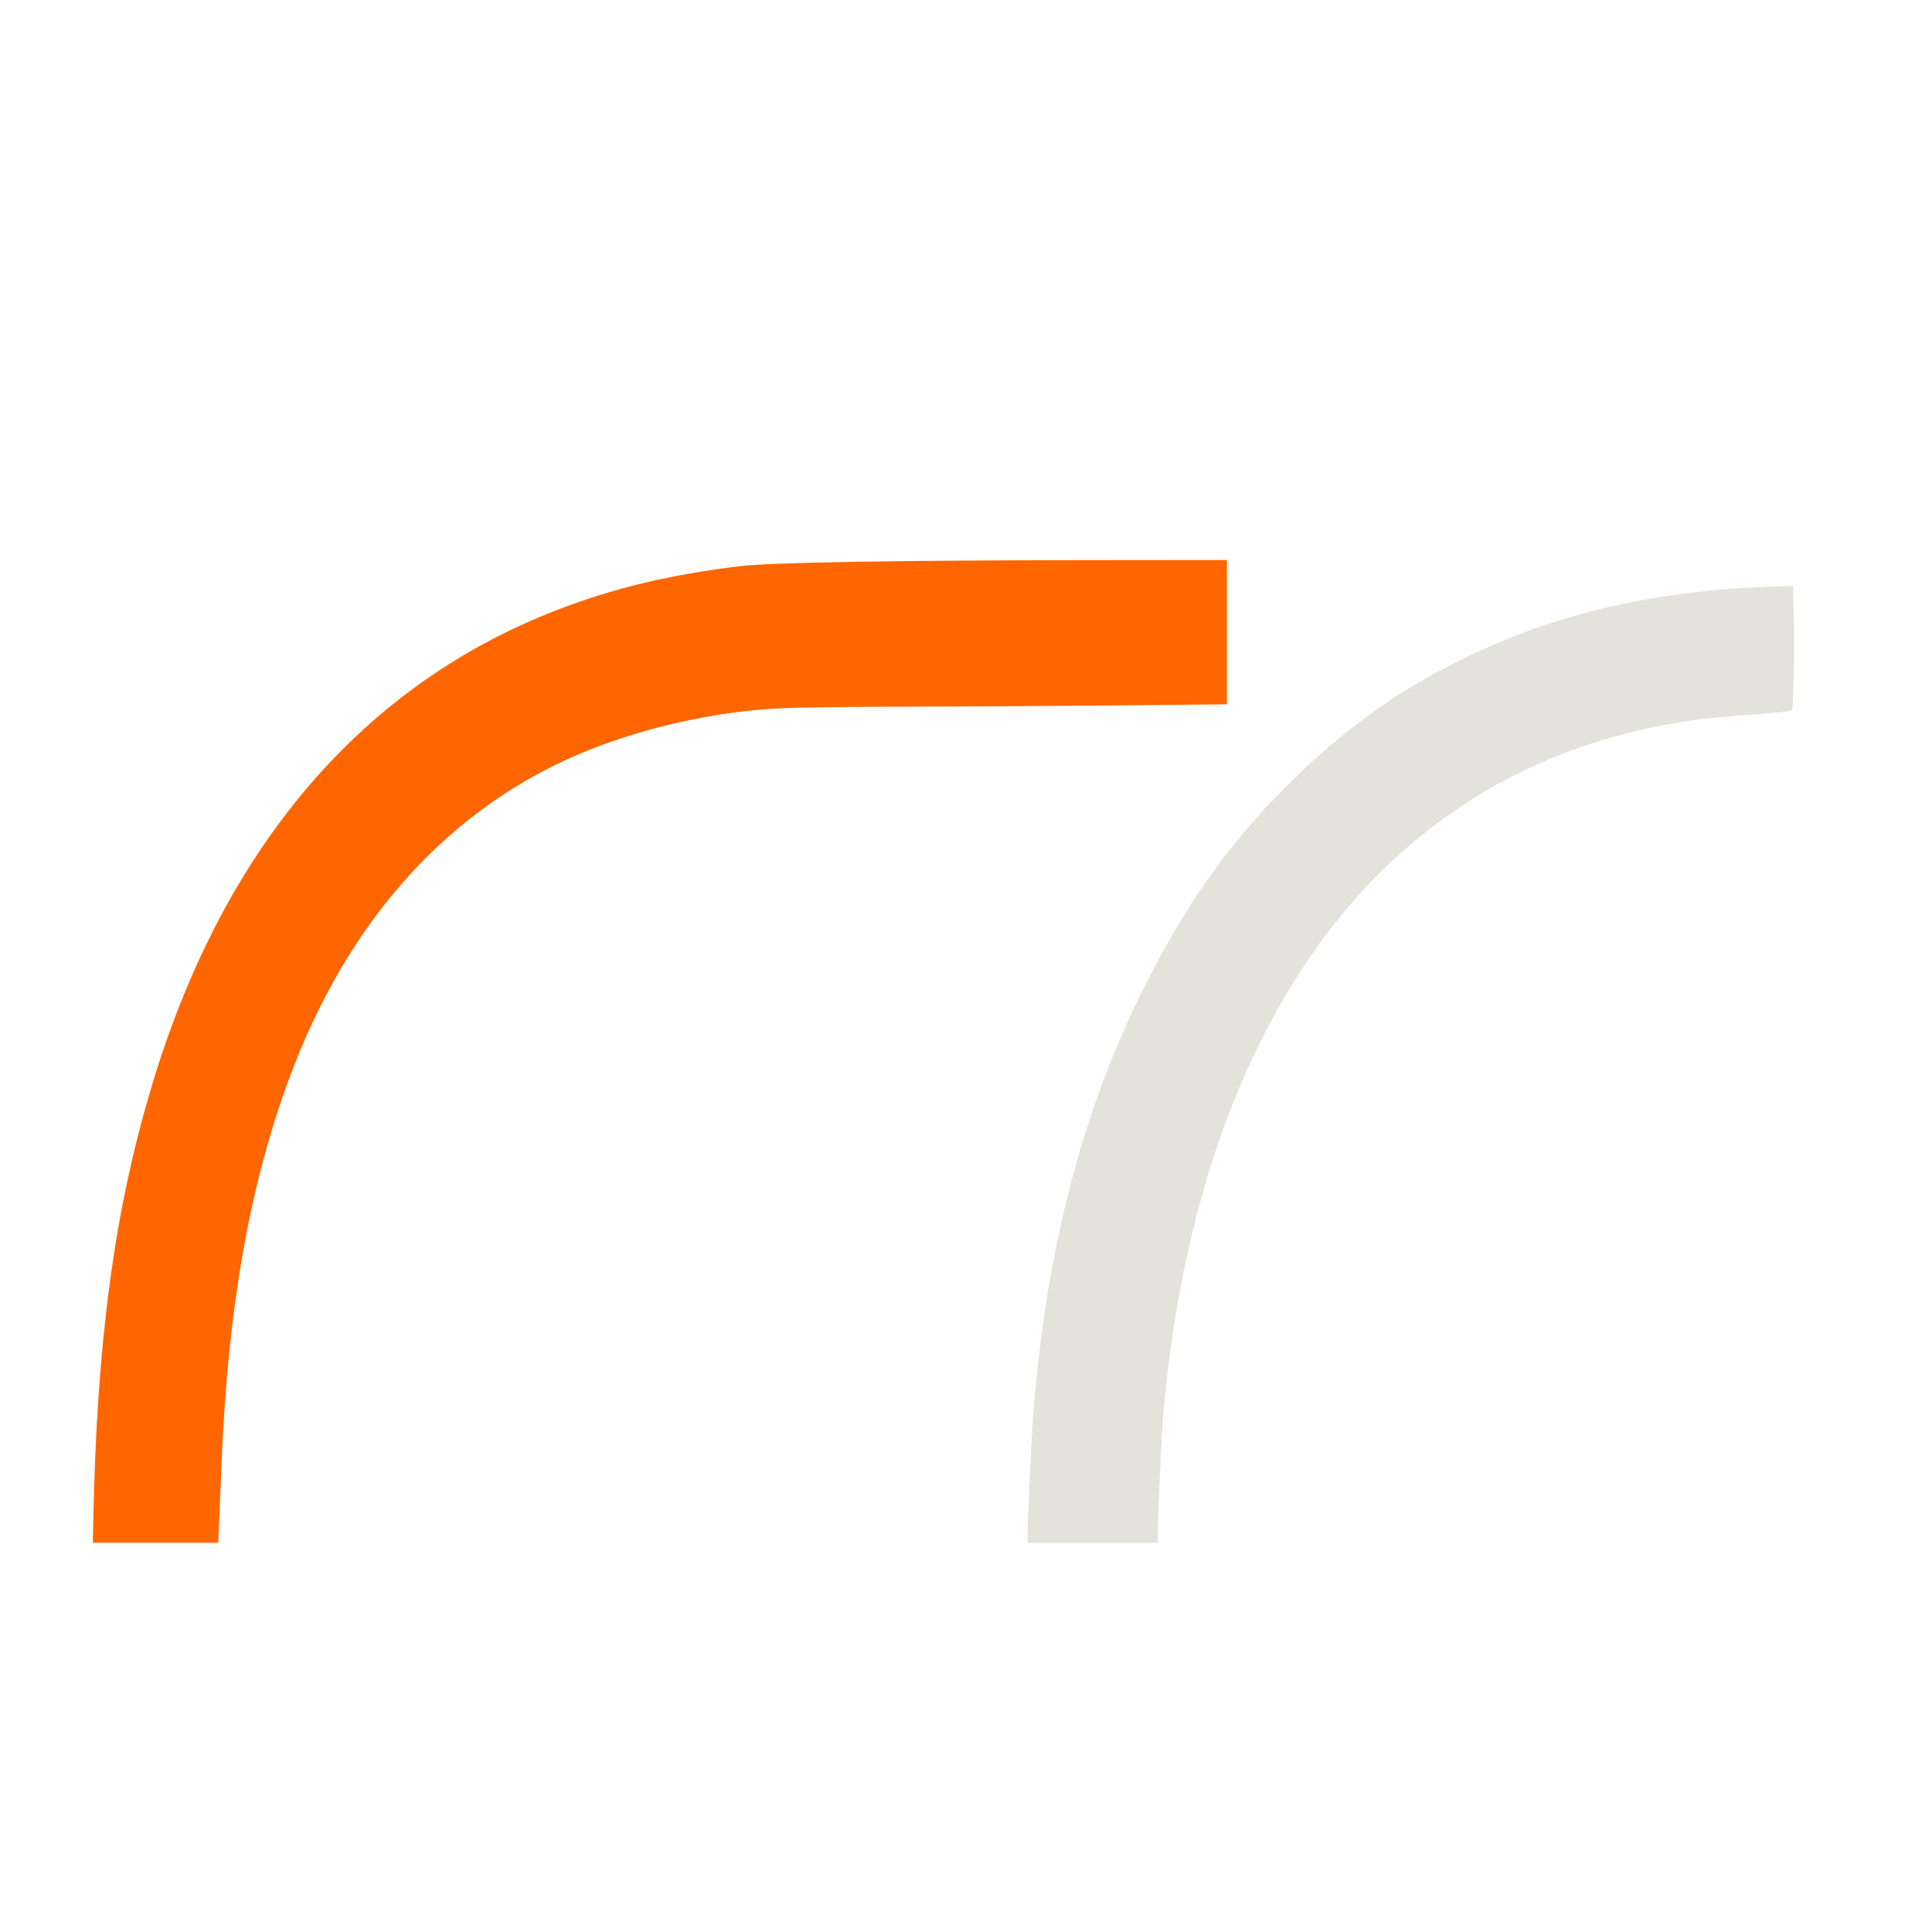
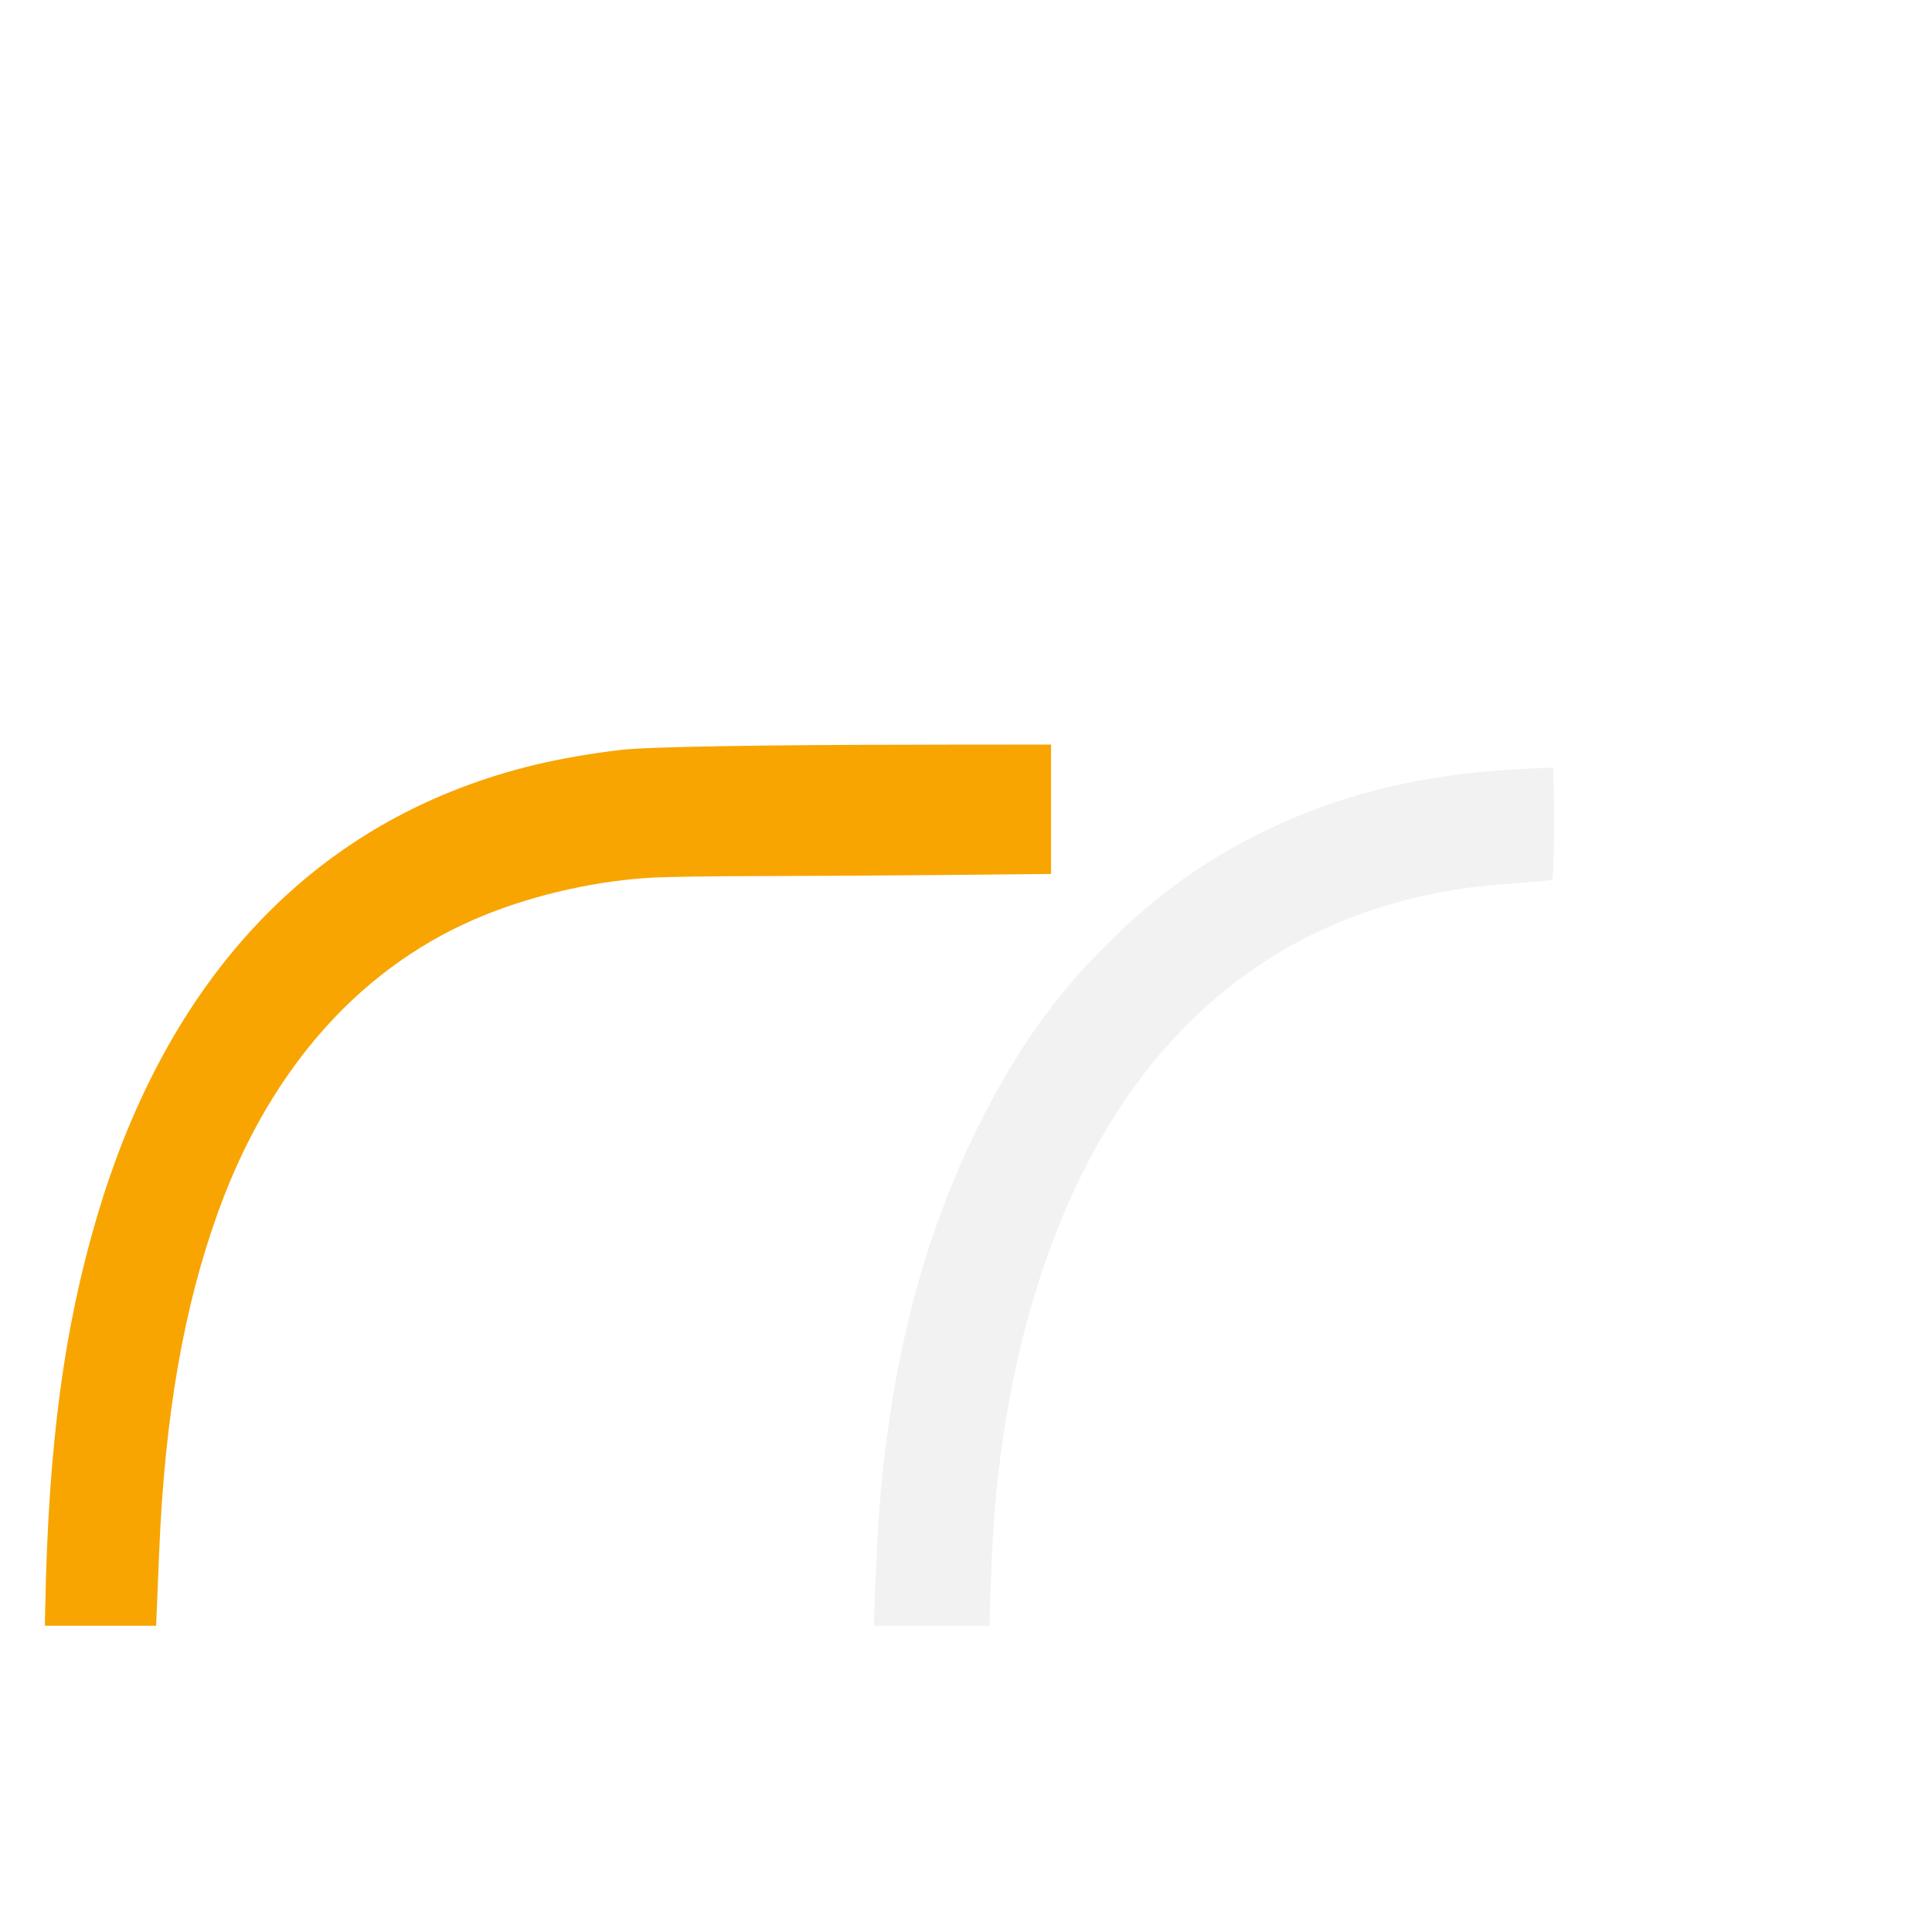
- <svg xmlns="http://www.w3.org/2000/svg" width="512" height="512" viewBox="0 0 135.467 135.467" version="1.1" id="svg5" xml:space="preserve">
+ <svg xmlns="http://www.w3.org/2000/svg" width="512" height="512" viewBox="0 0 512 512" version="1.1" id="svg5" xml:space="preserve">
  <defs id="defs2" />
-   <g id="layer1">
-     <path style="fill:#ff6600;stroke-width:0.114" d="M 6.538,106.738 C 6.787,94.026 8.012,84.904 10.652,76.108 15.672,59.377 25.447,47.956 39.248,42.697 c 3.945,-1.504 7.76,-2.406 12.71,-3.007 2.075,-0.252 11.151,-0.405 24.592,-0.416 l 9.479,-0.008 v 5.059 5.059 l -8.349,0.081 c -4.592,0.045 -11.14,0.083 -14.553,0.086 -3.412,0.002 -7.213,0.053 -8.447,0.113 -4.35,0.211 -9.238,1.276 -13.348,2.909 -9.646,3.832 -16.945,11.841 -21.095,23.148 -2.761,7.521 -4.264,16.103 -4.7,26.825 -0.064,1.582 -0.144,3.496 -0.177,4.253 l -0.06,1.377 H 10.906 6.51 Z" id="path331" />
-     <path style="fill:#e3e2db;stroke-width:0.124" d="m 72.044,107.779 c 0.003,-1.038 0.264,-6.707 0.379,-8.231 0.886,-11.783 3.443,-21.672 7.88,-30.477 3.108,-6.167 6.269,-10.501 10.851,-14.873 3.553,-3.391 7.1,-5.881 11.356,-7.971 6.381,-3.134 13.155,-4.749 21.321,-5.083 l 1.892,-0.077 0.052,2.436 c 0.054,2.541 -0.031,6.225 -0.145,6.336 -0.036,0.035 -1.276,0.152 -2.755,0.259 -1.478,0.107 -3.28,0.278 -4.003,0.38 -8.982,1.266 -16.415,4.925 -22.447,11.05 -8.291,8.42 -13.485,21.6 -14.863,37.715 -0.131,1.53 -0.37,6.728 -0.375,8.17 l -0.003,0.765 h -4.57 -4.57 z" id="path402" />
+   <g id="layer4" style="display:none">
+     <path style="display:inline;fill:#f2f2f2;fill-opacity:1;stroke-width:0.482" d="m 181.358,423.73 c -29.823,-1.063 -43.044,-2.931 -53.908,-7.615 -16.637,-7.172 -30.659,-22.162 -36.669,-39.197 -5.661,-16.047 -6.645,-37.991 -6.205,-138.403 0.248,-56.668 0.452,-65.99 1.768,-80.791 1.427,-16.049 4.572,-26.212 11.243,-36.325 5.291,-8.021 12.07,-14.867 19.862,-20.058 11.762,-7.836 21.956,-10.552 46.545,-12.4 10.578,-0.795 145.072,-1.176 163.512,-0.464 16.547,0.639 28.767,1.657 35.494,2.955 13.445,2.595 23.904,7.974 33.611,17.287 12.767,12.248 18.792,24.148 21.273,42.011 1.348,9.706 1.736,16.569 2.279,40.275 0.644,28.134 0.296,138.441 -0.474,150.489 -1.431,22.384 -3.087,31.11 -7.82,41.213 -6.087,12.995 -18.318,25.588 -31.064,31.985 -10.321,5.18 -21.194,7.269 -44.375,8.528 -11.279,0.612 -140.301,1.037 -155.071,0.51 z m 150.489,-26.025 c 14.556,-0.607 24.883,-1.604 29.993,-2.895 13.54,-3.421 25.881,-15.741 29.37,-29.321 2.795,-10.881 3.364,-25.323 3.669,-93.211 0.33,-73.255 -0.361,-106.337 -2.502,-119.881 -1.753,-11.086 -5.508,-18.266 -13.35,-25.527 -7.103,-6.576 -14.215,-9.725 -24.992,-11.065 -9.69,-1.205 -22.918,-1.679 -63.427,-2.272 -52.79,-0.773 -121.825,0.236 -137.707,2.013 -14.351,1.605 -22.624,5.792 -31.121,15.75 -6.697,7.848 -9.11,15.433 -10.328,32.456 -1.085,15.173 -1.587,57.309 -1.331,111.902 0.349,74.519 1.074,85.948 6.135,96.659 2.018,4.271 6.512,10.198 9.996,13.182 11.876,10.174 19.8,11.764 63.224,12.686 23.903,0.508 127.051,0.162 142.372,-0.477 z" id="path1485" />
+     <path style="display:inline;fill:#f8a502;fill-opacity:1;stroke-width:0.482" d="m 178.706,369.221 c -16.308,-0.382 -18.575,-0.843 -24.606,-5.004 -3.847,-2.654 -4.7,-3.53 -7.585,-7.792 -3.212,-4.744 -3.262,-4.868 -4.187,-10.349 -2.294,-13.59 -2.912,-32.937 -2.918,-91.403 -0.006,-54.704 0.681,-76.235 2.702,-84.65 2.68,-11.162 12.849,-21.51 23.891,-24.313 8.679,-2.203 24.209,-2.685 86.501,-2.683 74.725,0.003 83.238,0.472 92.85,5.121 2.902,1.404 4.582,2.717 8.491,6.64 6.973,6.996 9.023,11.57 10.289,22.953 1.17,10.523 1.568,37.569 1.325,90.082 -0.275,59.391 -0.532,65.591 -3.283,79.19 -0.739,3.651 -1.359,5.257 -3.127,8.093 -3.163,5.075 -4.185,6.146 -8.854,9.286 -3.971,2.67 -4.474,2.867 -10.373,4.062 l -6.199,1.256 -71.188,-0.098 c -39.153,-0.054 -76.831,-0.23 -83.729,-0.392 z" id="path1487" />
+   </g>
+   <g id="layer1" style="display:none">
+     <path style="display:inline;fill:#f2f2f2;fill-opacity:1;stroke-width:0.705" d="m 174.85,424.747 c -27.286,-0.85 -36.799,-2.418 -48.295,-7.962 -20.359,-9.819 -34.938,-28.966 -38.766,-50.914 -2.146,-12.304 -2.604,-36.314 -2.294,-120.164 0.315,-85.241 0.484,-90.367 3.391,-102.849 5.742,-24.656 27.774,-45.949 52.892,-51.116 12.491,-2.569 24.739,-2.887 111.684,-2.895 86.821,-0.008 97.409,0.264 111.04,2.85 23.216,4.404 44.101,22.768 51.895,45.629 4.08,11.968 4.98,26.397 5.55,88.992 0.427,46.843 -0.529,117.725 -1.759,130.433 -1.538,15.894 -4.2,24.083 -11.384,35.024 -7.348,11.191 -16.878,19.505 -28.995,25.297 -11.234,5.37 -19.851,6.704 -49.85,7.716 -22.791,0.769 -130.007,0.74 -155.109,-0.041 z m 170.424,-26.06 c 17.94,-1.159 26.004,-3.88 34.624,-11.68 7.832,-7.088 12.576,-15.74 14.199,-25.896 1.551,-9.707 2.117,-37.569 2.117,-104.124 0,-83.471 -0.657,-102.211 -3.936,-112.27 -2.504,-7.683 -10.617,-17.474 -18.717,-22.59 -9.282,-5.862 -14.175,-6.588 -51.358,-7.616 -33.897,-0.938 -147.259,-0.423 -162.159,0.736 -13.32,1.036 -16.44,1.716 -23.258,5.072 -4.704,2.315 -7.195,4.164 -11.647,8.645 -6.669,6.713 -10.287,13.29 -11.971,21.765 -1.892,9.523 -2.459,34.03 -2.459,106.259 0,71.881 0.556,96.276 2.418,106.134 2.088,11.051 9.173,21.32 19.248,27.897 10.157,6.631 16.305,7.625 51.992,8.406 33.235,0.728 146.255,0.21 160.906,-0.737 z" id="path1341" />
+     <path style="display:inline;fill:#f2f2f2;fill-opacity:1;stroke-width:0.705" d="m 164.252,367.134 c -10.136,-2.282 -18.399,-10.463 -20.746,-20.538 -1.531,-6.572 -1.585,-165.158 -0.059,-171.547 2.379,-9.959 11.211,-18.445 21.401,-20.562 7.731,-1.607 169.501,-1.612 177.137,-0.006 6.839,1.439 12.567,5.427 16.957,11.808 5.774,8.393 5.565,4.825 5.564,94.775 -4.8e-4,66.844 -0.156,79.127 -1.054,83.399 -1.812,8.614 -5.521,14.283 -12.221,18.677 -8.444,5.537 -4.397,5.322 -98.726,5.252 -75.29,-0.056 -83.433,-0.172 -88.253,-1.257 z m 175.775,-20.019 c 4.415,-2.893 4.112,3.199 4.255,-85.599 0.143,-88.672 0.389,-83.302 -3.975,-86.534 -1.944,-1.44 -2.77,-1.478 -35.87,-1.676 l -33.88,-0.202 0.572,1.612 c 0.315,0.887 0.69,16.35 0.833,34.362 0.224,28.087 0.101,33.471 -0.865,37.813 -1.482,6.663 -5.656,12.75 -11.559,16.858 -7.509,5.226 -9.952,5.452 -54.725,5.068 -20.94,-0.179 -39.103,-0.556 -40.364,-0.836 l -2.291,-0.51 v 36.765 c 0,39.565 0.077,40.459 3.642,42.47 0.905,0.511 3.867,1.135 6.581,1.386 2.714,0.252 41.118,0.414 85.341,0.362 75.538,-0.09 80.521,-0.171 82.304,-1.339 z m -92.206,-99.226 c 4.526,-2.265 4.58,-2.698 4.582,-36.508 0.001,-33.25 -0.085,-34.044 -3.963,-36.585 -1.845,-1.209 -4.385,-1.289 -41.159,-1.289 -36.773,0 -39.313,0.08 -41.159,1.289 -3.876,2.54 -3.964,3.349 -3.964,36.431 0,31.768 0.146,33.448 3.122,35.916 2.028,1.682 9.721,2.001 45.878,1.9 29.174,-0.081 34.876,-0.261 36.662,-1.155 z" id="path1343" />
+   </g>
+   <g id="layer3" style="display:none" transform="matrix(4.510093,0,0,4.510093,-48.24021,-3.18268)">
+     <path style="display:inline;fill:#f8a502;fill-opacity:1;stroke-width:0.264" d="m 51.644,363.911 c -1.153,-0.1 -1.888,-0.296 -2.063,-0.55 -0.292,-0.425 -0.159,-13.95 0.301,-30.742 1.671,-60.922 8.951,-98.716 23.698,-123.039 11.389,-18.783 29.16,-29.968 55.192,-34.735 9.497,-1.739 16.086,-2.275 30.148,-2.452 l 11.809,-0.149 v 14.11 14.11 l -9.302,0.164 c -10.116,0.178 -14.363,0.433 -21.044,1.263 -16.334,2.027 -28.838,6.957 -36.084,14.225 -6.758,6.778 -11.8,16.845 -16.007,31.958 -5.099,18.314 -7.987,40.073 -9.383,70.691 -0.239,5.242 -0.653,23.157 -0.89,38.466 -0.054,3.523 -0.146,6.445 -0.203,6.494 -0.197,0.169 -24.379,0.34 -26.172,0.186 z" id="path1221" transform="scale(0.2645833)" />
+     <path style="display:inline;fill:#f2f2f2;stroke-width:0.264" d="m 145.793,363.971 c -2.37,-0.206 -2.243,-0.034 -2.241,-3.057 0.004,-6.29 1.079,-22.293 1.846,-27.496 1.733,-11.745 4.623,-20.261 9.193,-27.084 4.096,-6.117 7.76,-9.472 16.751,-15.343 12.483,-8.15 14.784,-9.948 19.848,-15.502 10.491,-11.509 15.887,-22.863 18.437,-38.798 0.539,-3.368 0.89,-15.939 1.114,-39.885 l 0.182,-19.442 1.871,-0.142 c 1.029,-0.078 8.165,-0.21 15.857,-0.292 7.692,-0.083 26.869,-0.322 42.616,-0.532 15.747,-0.21 29.355,-0.384 30.24,-0.386 l 1.609,-0.004 0.163,23.815 c 0.2,29.254 0.491,34.974 2.189,43.034 3.418,16.225 14.147,32.561 27.352,41.644 1.34,0.922 4.811,3.205 7.715,5.074 8.44,5.433 12.8,8.989 16.305,13.299 6.167,7.583 10.275,18.484 11.905,31.593 0.801,6.443 1.468,18.576 1.475,26.85 l 0.002,2.837 h -12.246 -12.246 l -0.151,-2.441 c -0.083,-1.342 -0.221,-4.4 -0.306,-6.795 -0.527,-14.809 -2.255,-25.756 -5.092,-32.253 -1.837,-4.208 -4.64,-6.793 -13.235,-12.202 -11.028,-6.941 -16.991,-11.737 -22.985,-18.485 -14.436,-16.252 -22.544,-34.367 -24.622,-55.013 -0.571,-5.67 -0.899,-13.325 -1.111,-25.926 l -0.181,-10.753 H 257.018 235.991 l -0.172,10.489 c -0.32,19.487 -1.026,28.553 -2.862,36.745 -3.914,17.466 -11.156,31.393 -23.363,44.93 -5.244,5.815 -11.549,11.001 -19.644,16.156 -10.332,6.58 -12.718,8.49 -14.958,11.97 -3.301,5.129 -5.323,15.195 -6.104,30.384 -0.145,2.83 -0.266,6.406 -0.267,7.945 -10e-4,1.54 -0.078,3.351 -0.17,4.024 l -0.168,1.224 -10.717,-0.044 c -5.894,-0.024 -11.192,-0.086 -11.773,-0.136 z" id="path1225" transform="scale(0.2645833)" />
+     <path style="display:inline;fill:#f8a502;fill-opacity:1;stroke-width:0.264" d="m 437.597,363.924 c -1.621,-0.092 -3.031,-0.252 -3.133,-0.355 -0.102,-0.103 -0.343,-8.118 -0.536,-17.812 -0.498,-25.054 -0.976,-35.7 -2.239,-49.95 -3.55,-40.035 -11.377,-66.605 -23.296,-79.082 -1.284,-1.344 -3.124,-3.026 -4.09,-3.739 -6.703,-4.944 -17.083,-8.732 -29.337,-10.705 -7.529,-1.212 -19.129,-1.894 -27.899,-1.639 l -5.607,0.163 v -14.518 -14.518 l 2.705,0.136 c 1.488,0.075 5.733,0.199 9.434,0.277 12.565,0.263 20.42,0.927 28.499,2.411 23.998,4.407 40.821,13.611 52.022,28.462 15.321,20.314 23.889,53.354 26.995,104.1 0.877,14.336 1.459,33.601 1.464,48.488 l 0.003,8.246 -7.323,10e-4 c -4.027,5.3e-4 -8.985,0.046 -11.017,0.102 -2.032,0.056 -5.021,0.025 -6.642,-0.067 z" id="path1227" transform="scale(0.2645833)" />
+   </g>
+   <g id="layer1-4" transform="matrix(3.353212,0,0,3.388857,-9.935966,64.24854)" style="display:inline">
+     <path style="display:inline;fill:#f8a502;fill-opacity:1;stroke-width:0.114" d="M 6.538,106.738 C 6.787,94.026 8.012,84.904 10.652,76.108 15.672,59.377 25.447,47.956 39.248,42.697 c 3.945,-1.504 7.76,-2.406 12.71,-3.007 2.075,-0.252 11.151,-0.405 24.592,-0.416 l 9.479,-0.008 v 5.059 5.059 l -8.349,0.081 c -4.592,0.045 -11.14,0.083 -14.553,0.086 -3.412,0.002 -7.213,0.053 -8.447,0.113 -4.35,0.211 -9.238,1.276 -13.348,2.909 -9.646,3.832 -16.945,11.841 -21.095,23.148 -2.761,7.521 -4.264,16.103 -4.7,26.825 -0.064,1.582 -0.144,3.496 -0.177,4.253 l -0.06,1.377 H 10.906 6.51 Z" id="path331" />
+     <path style="display:inline;fill:#f2f2f2;stroke-width:0.124" d="m 72.044,107.779 c 0.003,-1.038 0.264,-6.707 0.379,-8.231 0.886,-11.783 3.443,-21.672 7.88,-30.477 3.108,-6.167 6.269,-10.501 10.851,-14.873 3.553,-3.391 7.1,-5.881 11.356,-7.971 6.381,-3.134 13.155,-4.749 21.321,-5.083 l 1.892,-0.077 0.052,2.436 c 0.054,2.541 -0.031,6.225 -0.145,6.336 -0.036,0.035 -1.276,0.152 -2.755,0.259 -1.478,0.107 -3.28,0.278 -4.003,0.38 -8.982,1.266 -16.415,4.925 -22.447,11.05 -8.291,8.42 -13.485,21.6 -14.863,37.715 -0.131,1.53 -0.37,6.728 -0.375,8.17 l -0.003,0.765 h -4.57 -4.57 z" id="path402" />
  </g>
</svg>
